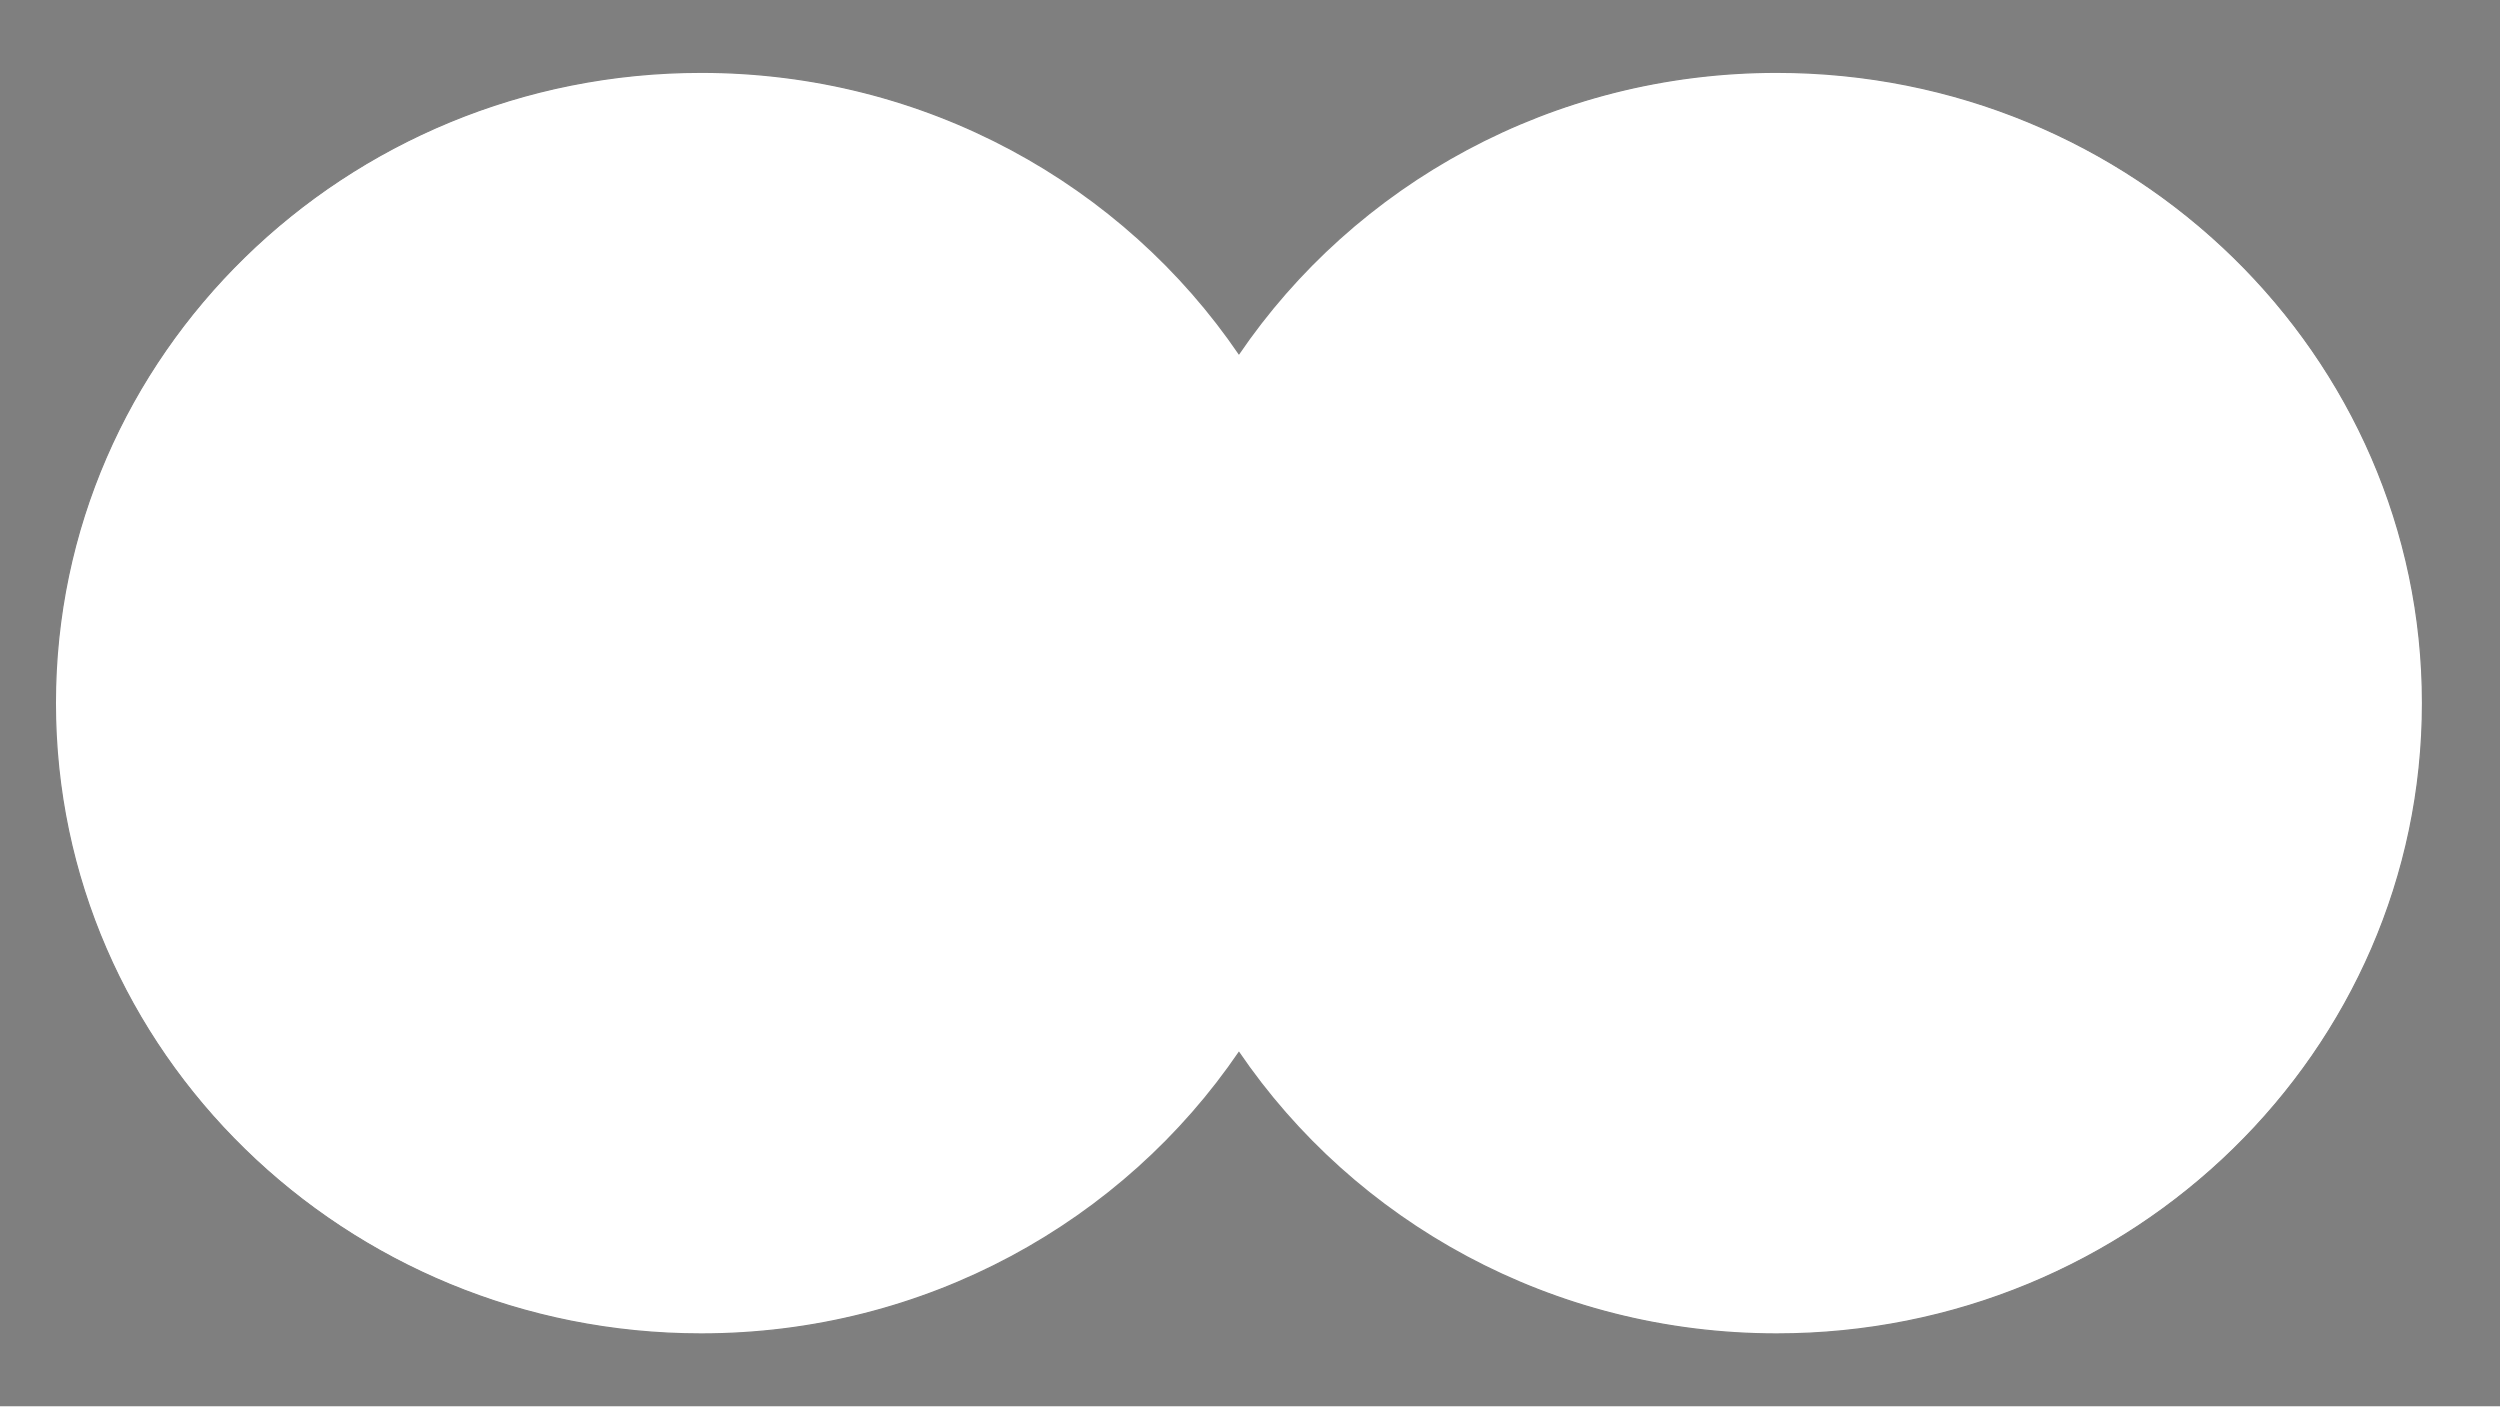
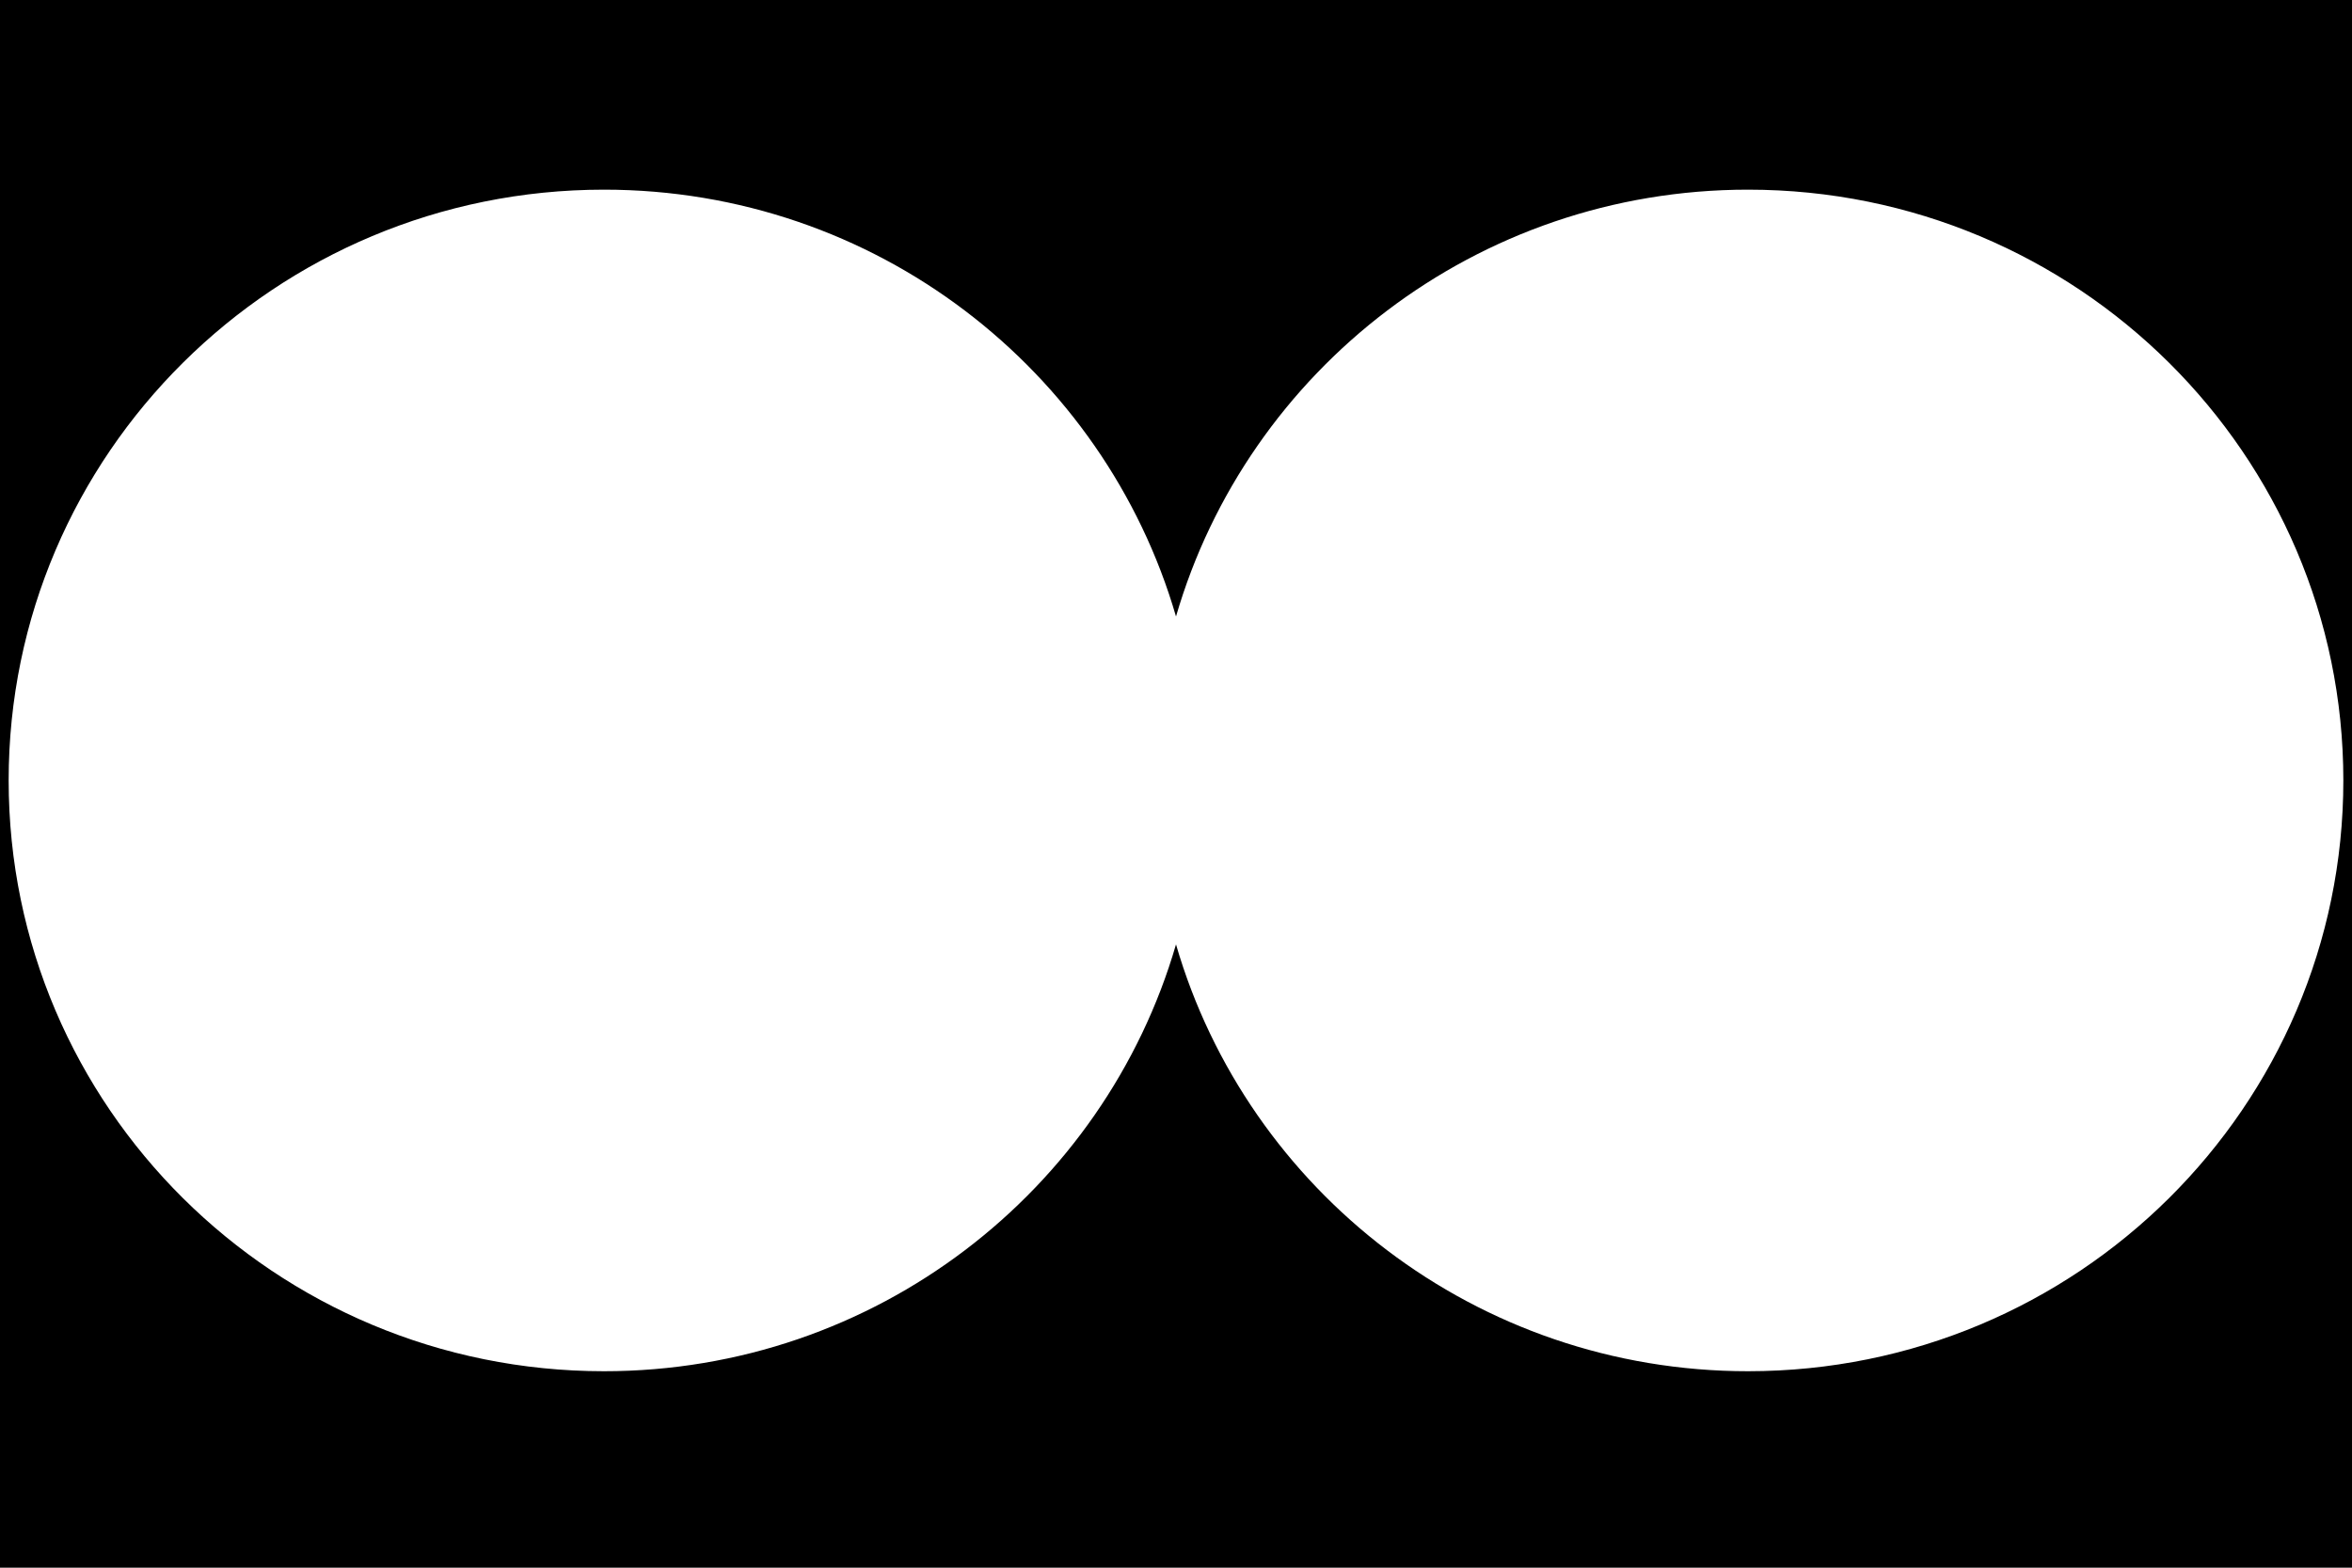
- <svg xmlns="http://www.w3.org/2000/svg" preserveAspectRatio="none" viewBox="0 0 1920 1080">
-   <defs>
-     <style>.a{opacity:0.5;}</style>
-   </defs>
-   <g class="a">
-     <path d="M1,1080V1H1920V1080ZM952,808.886C1044.352,944.23,1198.683,1025,1365,1025c273.495,0,496-217.346,496-484.5S1638.495,56,1365,56c-166.317,0-320.648,80.769-413,216.114C859.648,136.769,705.317,56,539,56,265.505,56,43,273.346,43,540.5S265.505,1025,539,1025C705.317,1025,859.648,944.23,952,808.886Z" transform="translate(-0.5 -0.5)" />
-     <path d="M1919.5,1.5v1078H1.5V1.5h1918M952,271.227C859.506,136.12,705.228,55.5,539,55.5c-273.771,0-496.5,217.57-496.5,485s222.729,485,496.5,485c166.228,0,320.506-80.62,413-215.728C1044.494,944.88,1198.772,1025.5,1365,1025.5c273.771,0,496.5-217.57,496.5-485s-222.729-485-496.5-485c-166.228,0-320.506,80.62-413,215.727M1920.5.5H.5v1080h1920V.5ZM952,273.001C1040.758,142.514,1192.593,56.5,1365,56.5c273.657,0,495.5,216.694,495.5,484,0,267.306-221.843,484-495.5,484-172.407,0-324.242-86.014-413-216.502C863.242,938.486,711.407,1024.5,539,1024.5c-273.657,0-495.5-216.694-495.5-484,0-267.306,221.843-484,495.5-484,172.407,0,324.242,86.014,413,216.501Z" transform="translate(-0.5 -0.5)" />
+ <svg xmlns="http://www.w3.org/2000/svg" preserveAspectRatio="none" viewBox="0 0 750 500">
+   <g id="OBJECTS">
+     <path d="M0,0V500H750V0ZM557.41,437.34c-86.55,0-159.57-57.51-182.41-136.13-22.84,78.62-95.86,136.13-182.41,136.13C87.75,437.34,2.76,353,2.76,248.91s85-188.42,189.83-188.42C279.14,60.49,352.16,118,375,196.62,397.84,118,470.86,60.49,557.41,60.49c104.84,0,189.83,84.36,189.83,188.42S662.25,437.34,557.41,437.34Z" />
  </g>
</svg>
